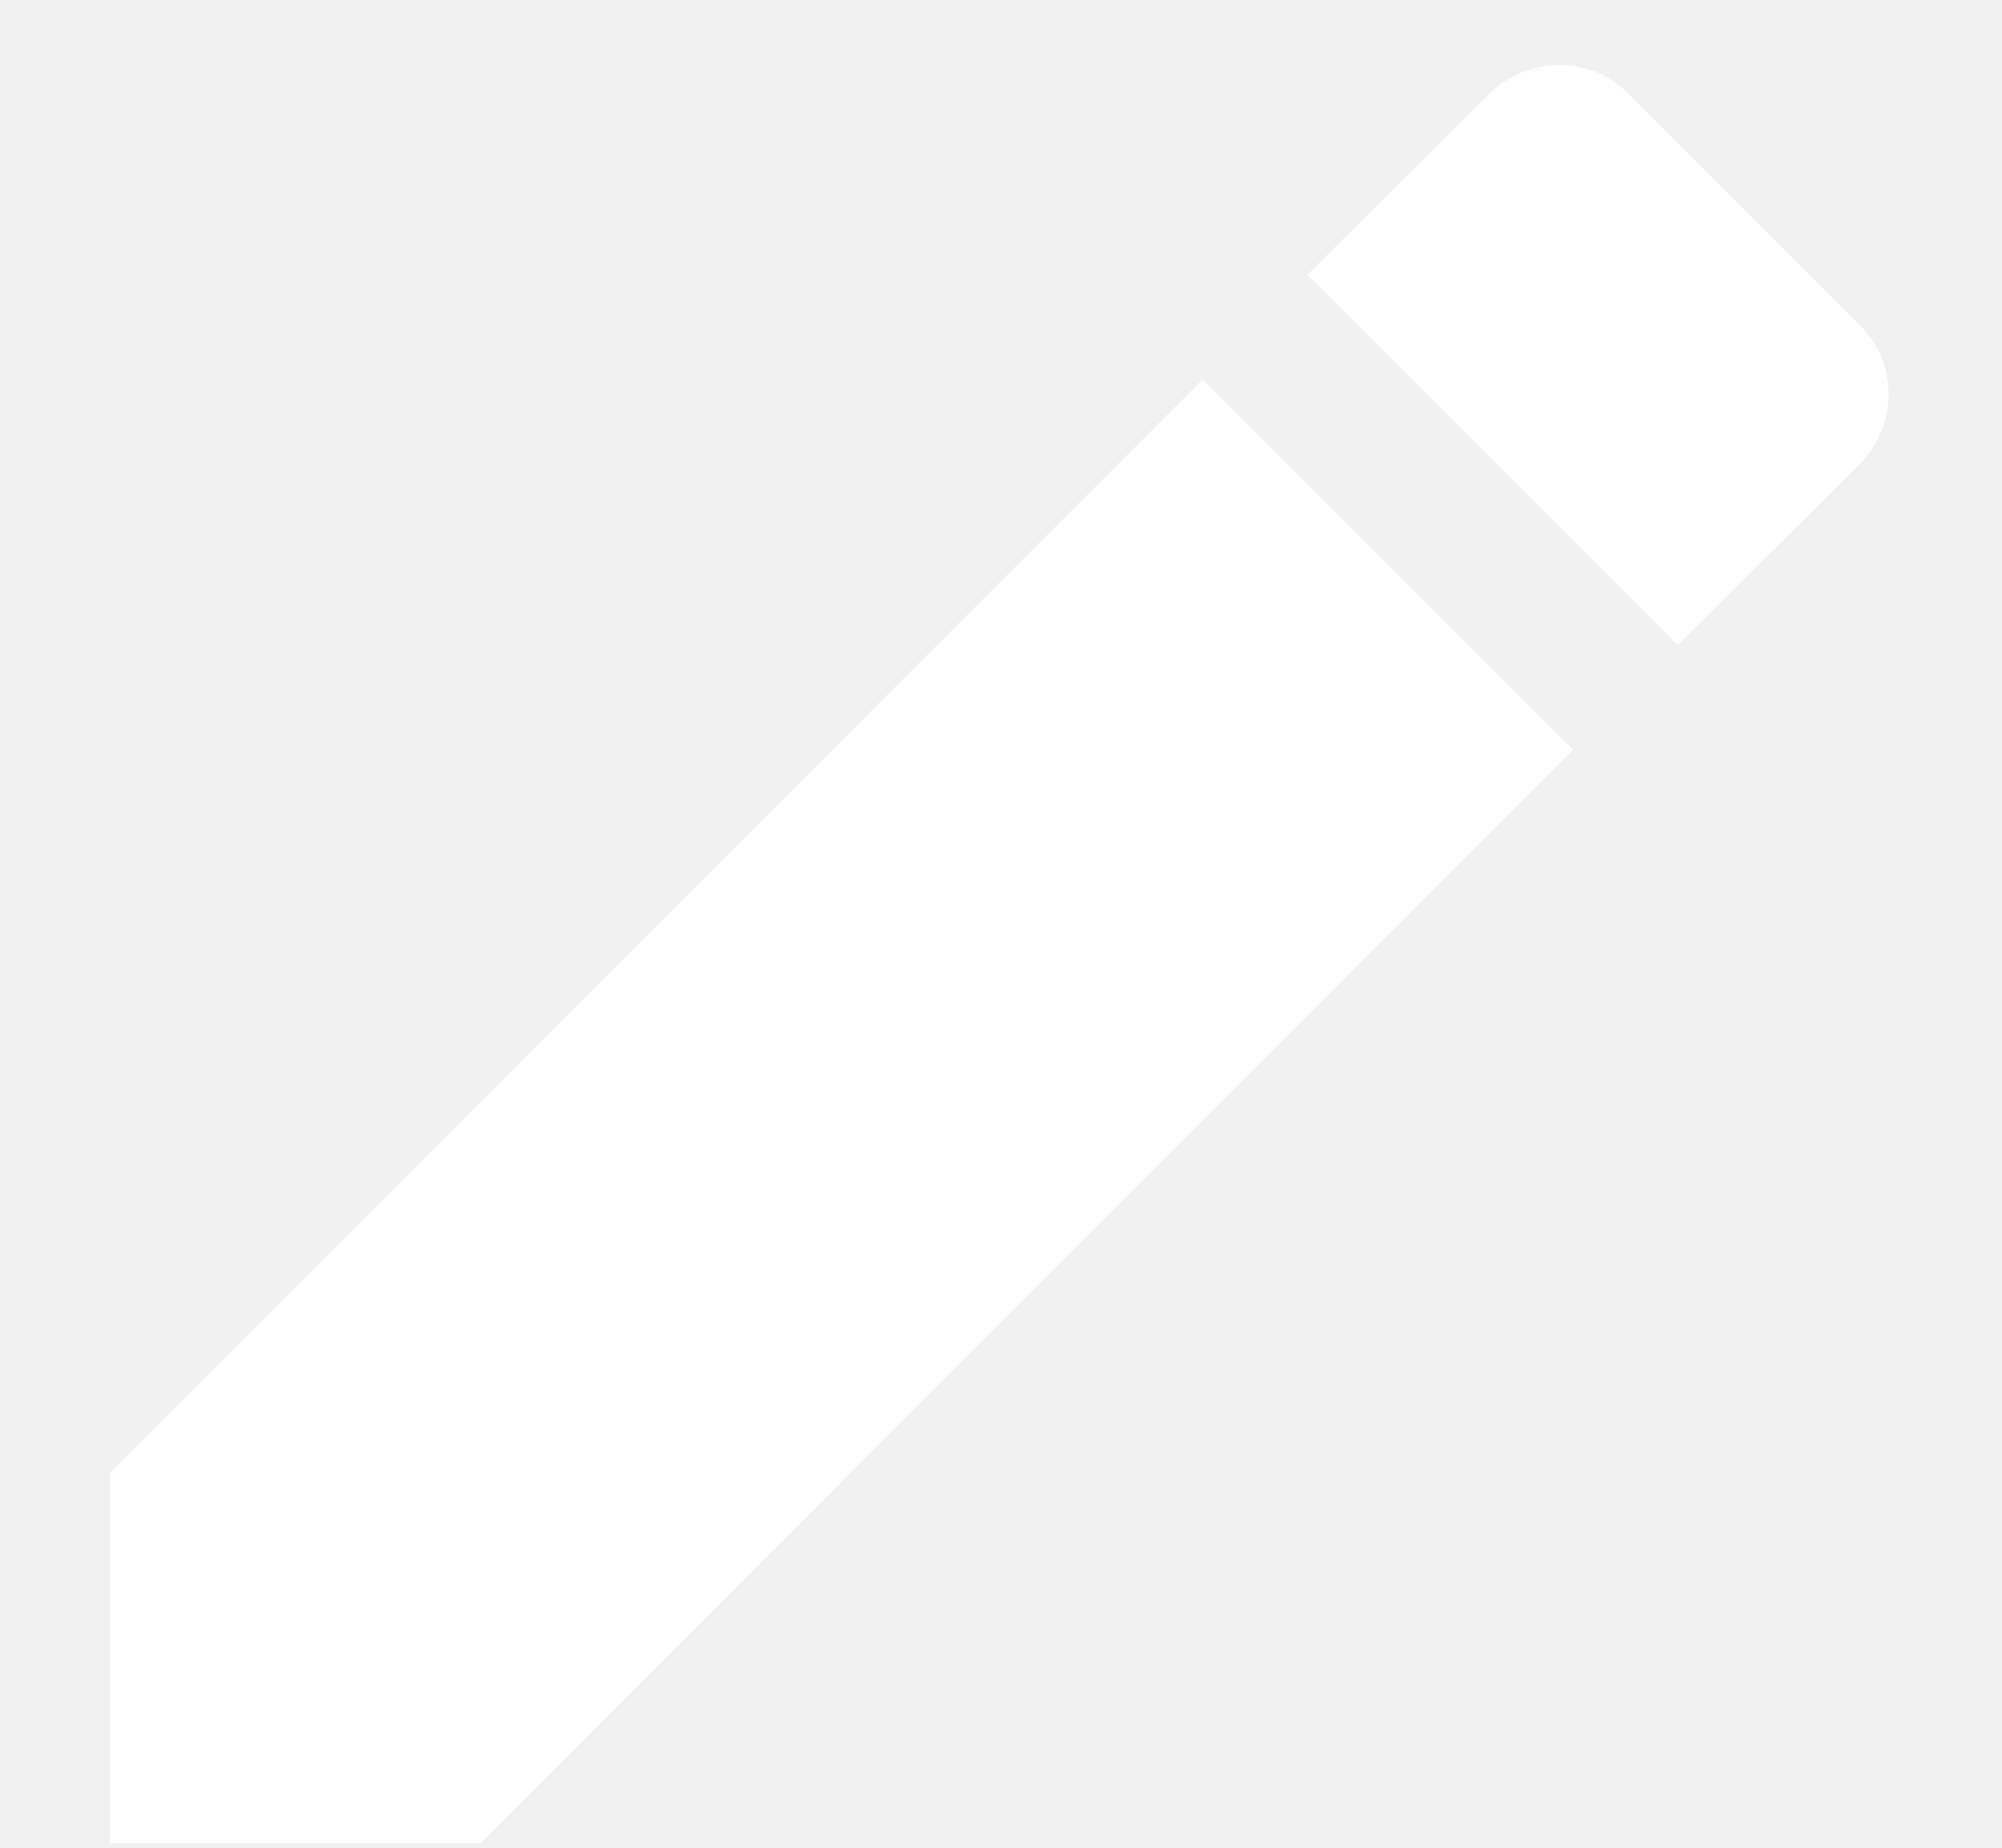
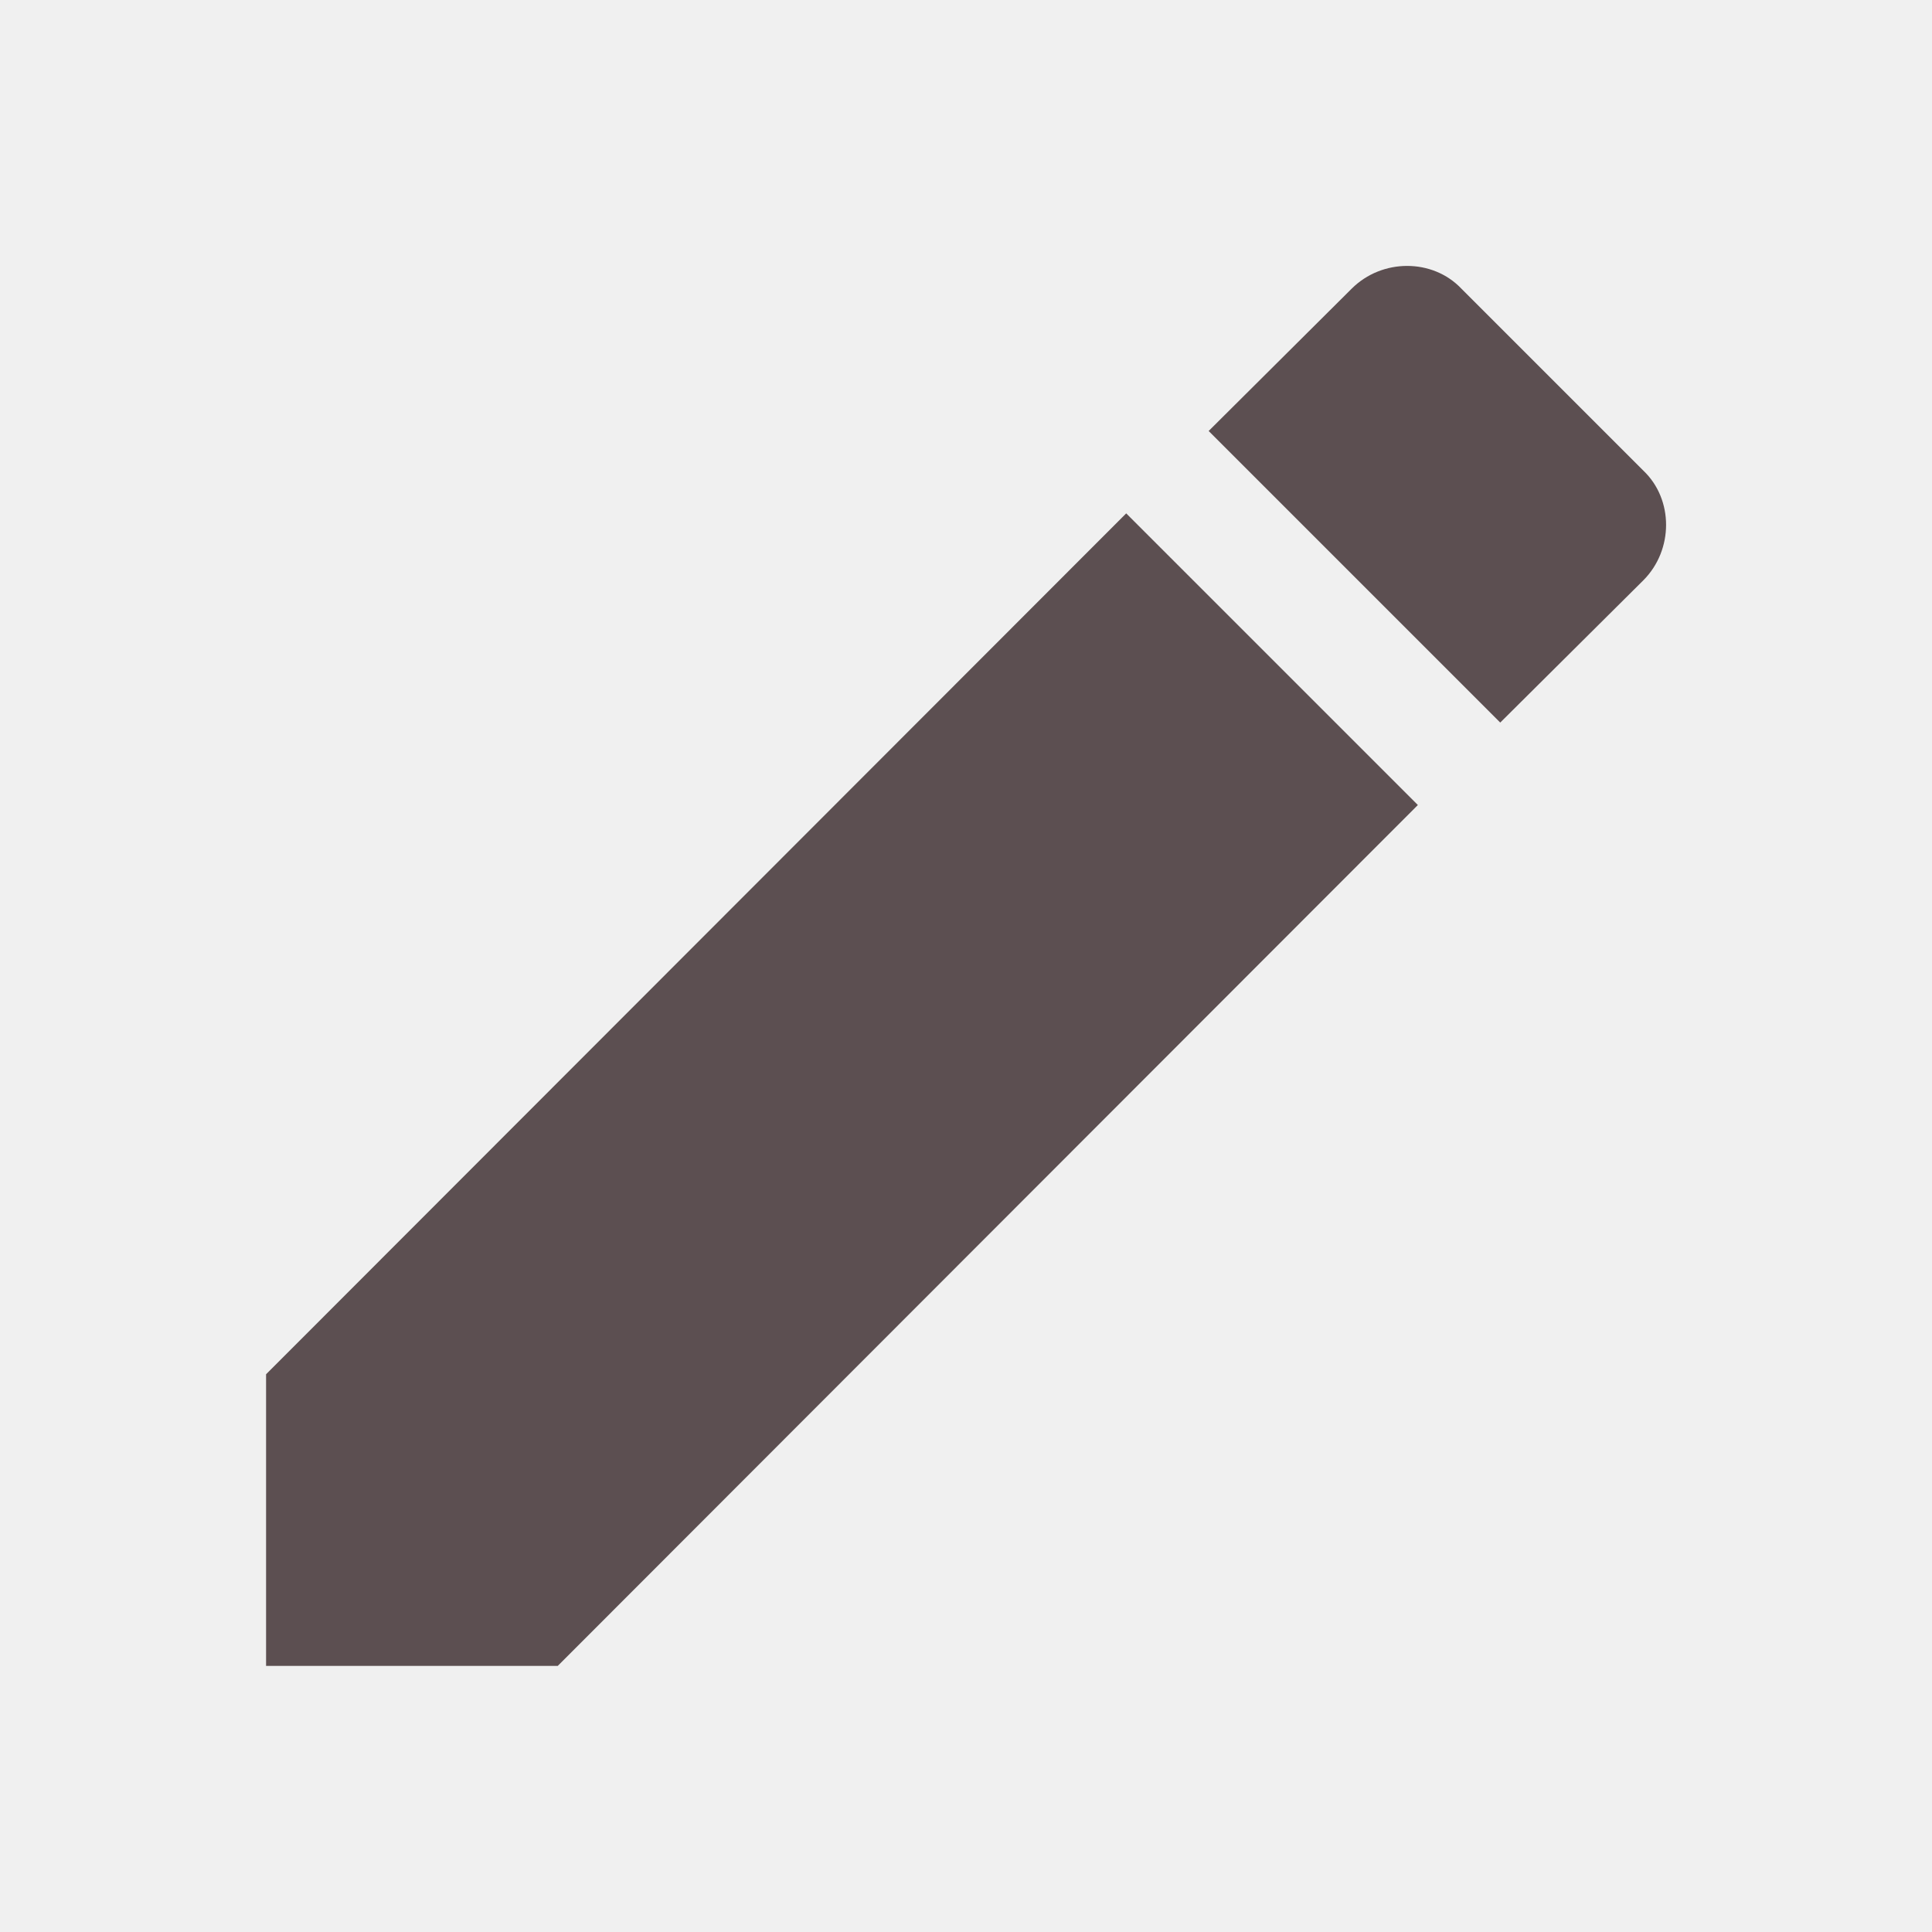
- <svg xmlns="http://www.w3.org/2000/svg" width="13" height="12" viewBox="0 0 13 12" fill="none">
-   <path d="M12.075 3.016C12.326 2.766 12.326 2.349 12.075 2.111L10.574 0.61C10.337 0.36 9.92 0.36 9.669 0.61L8.489 1.784L10.895 4.19M0.713 9.566V11.972H3.119L10.215 4.87L7.809 2.464L0.713 9.566Z" fill="white" />
+ <svg xmlns="http://www.w3.org/2000/svg" width="25" height="25" viewBox="0 0 25 25" fill="none">
+   <path d="M21.265 7.509C21.657 7.116 21.657 6.462 21.265 6.09L18.91 3.735C18.538 3.343 17.884 3.343 17.491 3.735L15.64 5.577L19.413 9.35M3.443 17.783V21.557H7.217L18.347 10.417L14.573 6.643L3.443 17.783Z" fill="#5C4F51" />
</svg>
